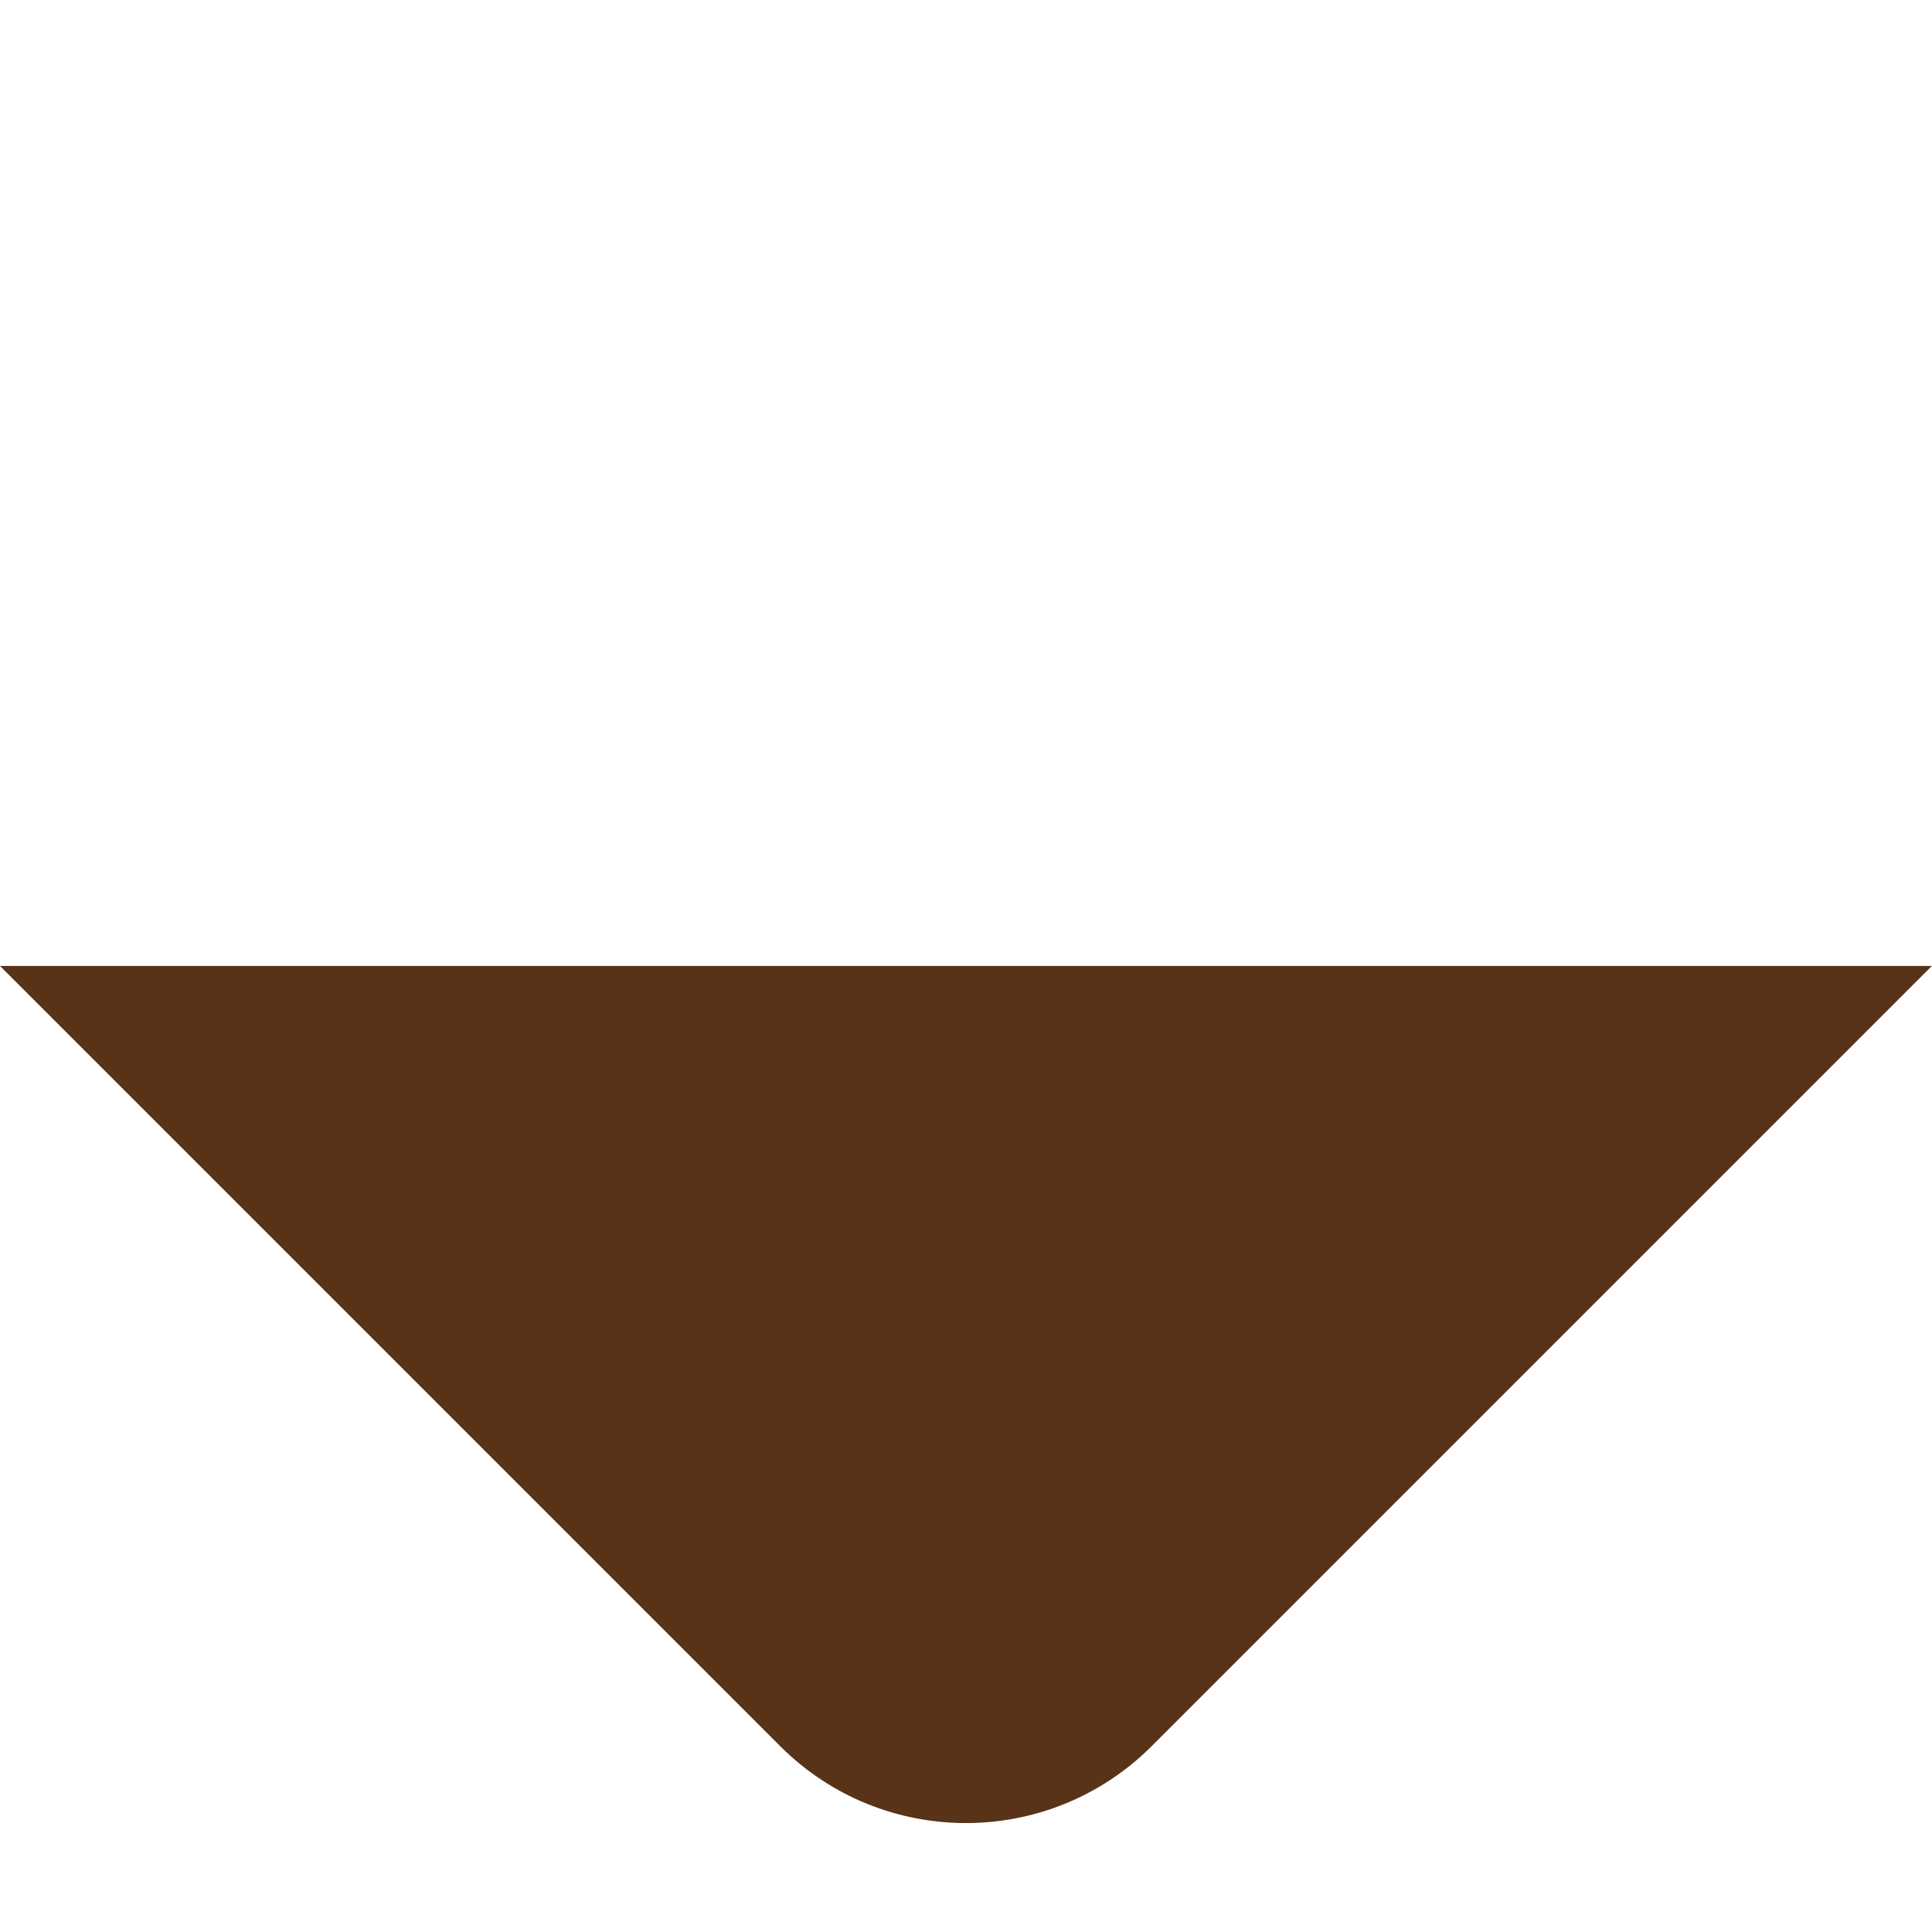
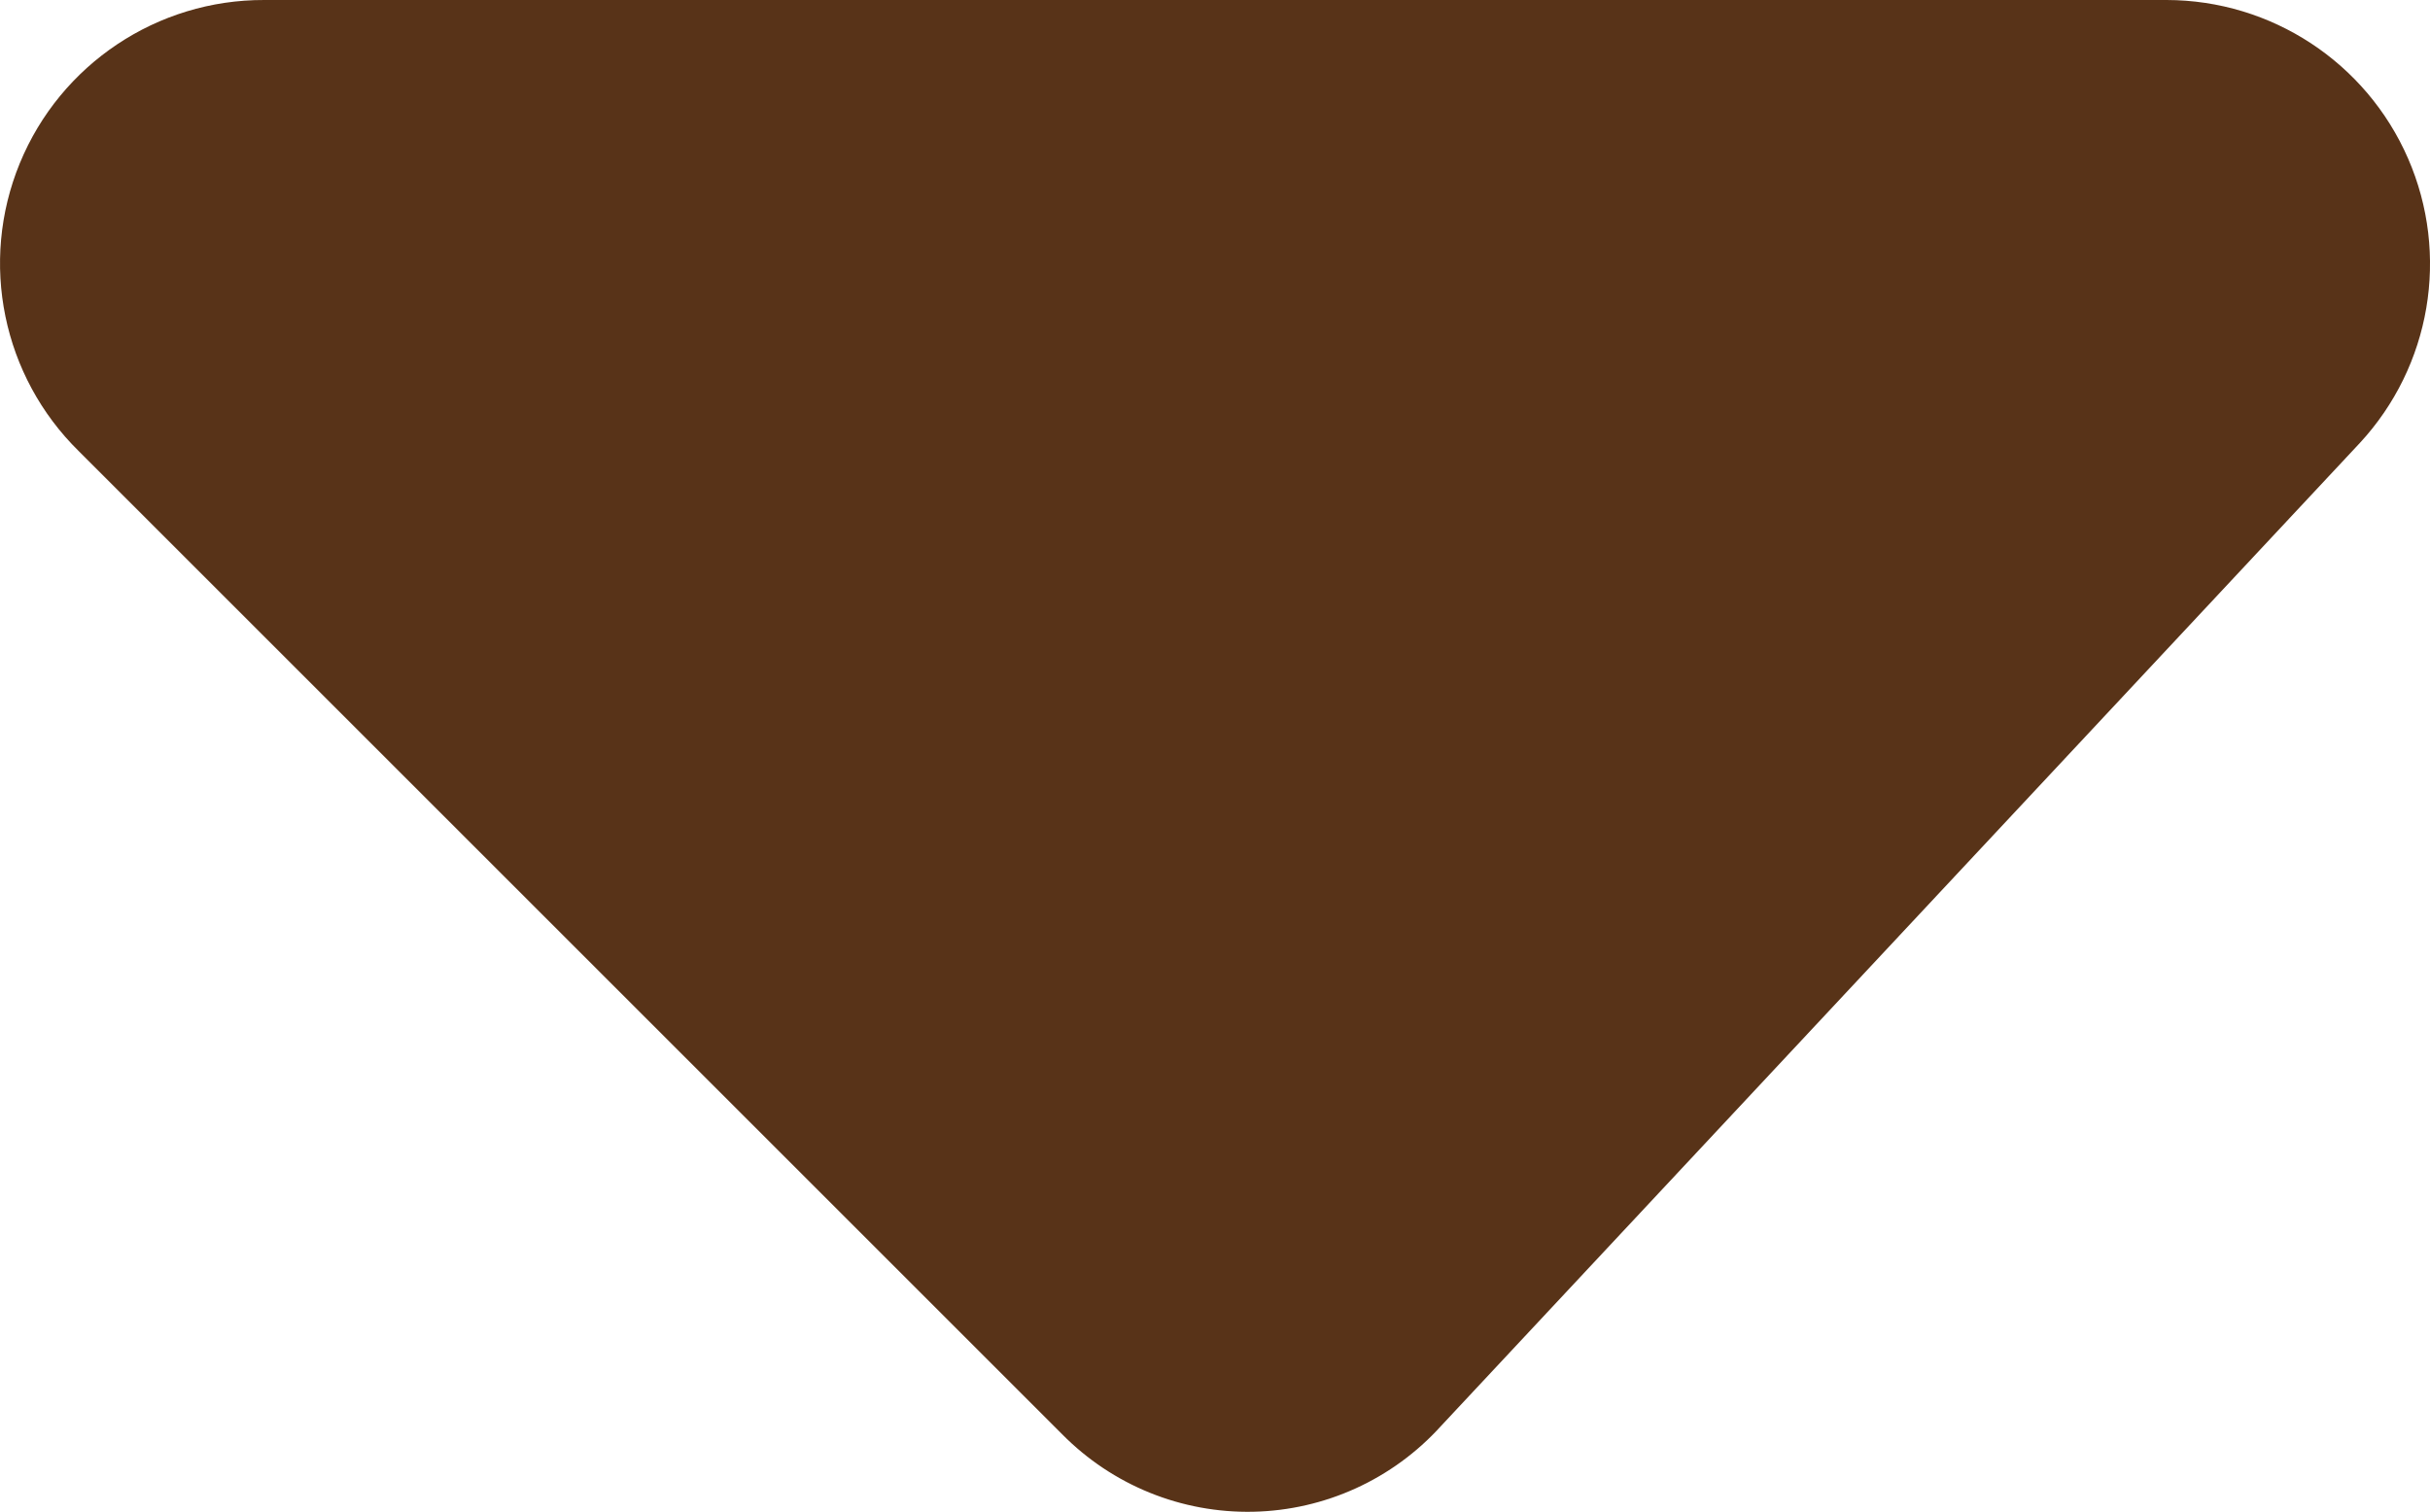
- <svg xmlns="http://www.w3.org/2000/svg" viewBox="-528.948 52.052 11.897 11.897">
+ <svg xmlns="http://www.w3.org/2000/svg" viewBox="-528.509 57.144 10.405 6.475">
  <defs>
    <style>
      .cls-1 {
        fill: #583318;
      }
    </style>
  </defs>
-   <path id="Path_796" data-name="Path 796" class="cls-1" d="M8.412,0V6.795A1.618,1.618,0,0,1,6.795,8.412H0Z" transform="translate(-523 52.052) rotate(45)" />
+   <g id="noun_1270426_cc" transform="translate(-576 19)">
+     <g id="Group_1258" data-name="Group 1258">
+       <path id="Path_866" data-name="Path 866" class="cls-1" d="M46.895,41H38.75a1.128,1.128,0,0,0-.794,1.933l4.21,4.21a1.116,1.116,0,0,0,1.622-.035l3.934-4.21A1.13,1.13,0,0,0,46.895,41Z" transform="translate(9.873 -2.856)" />
+     </g>
+   </g>
</svg>
